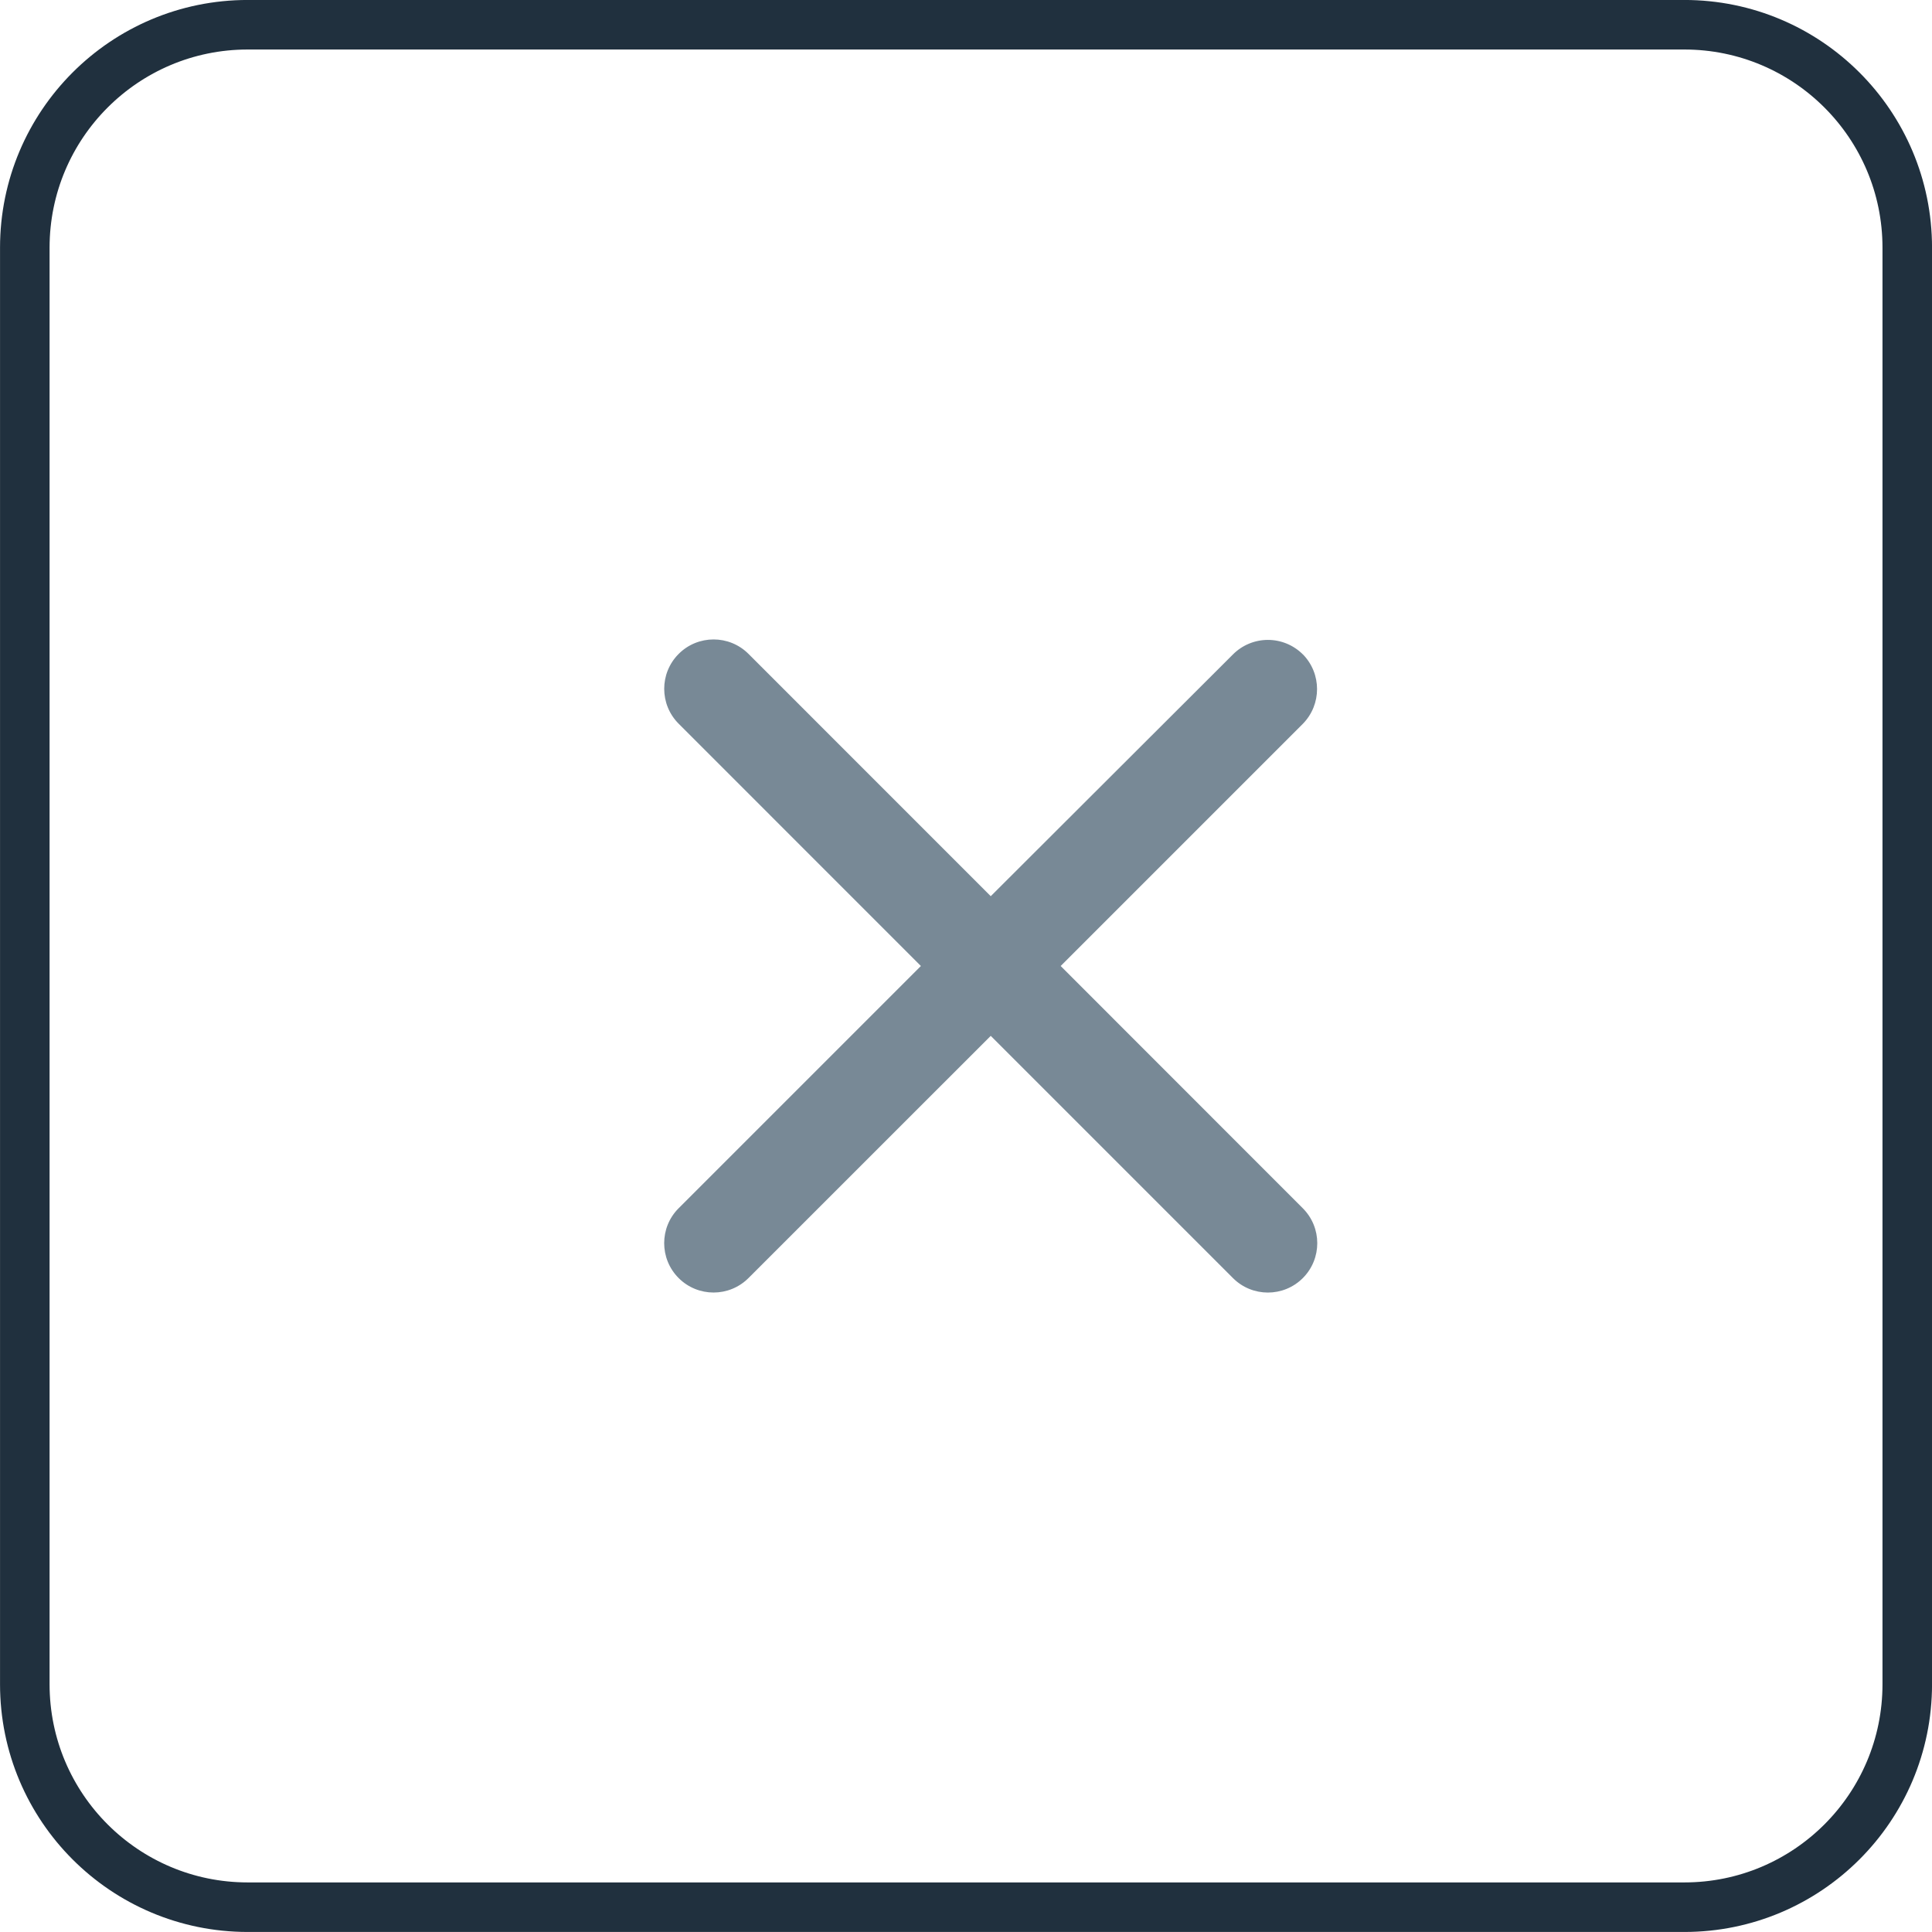
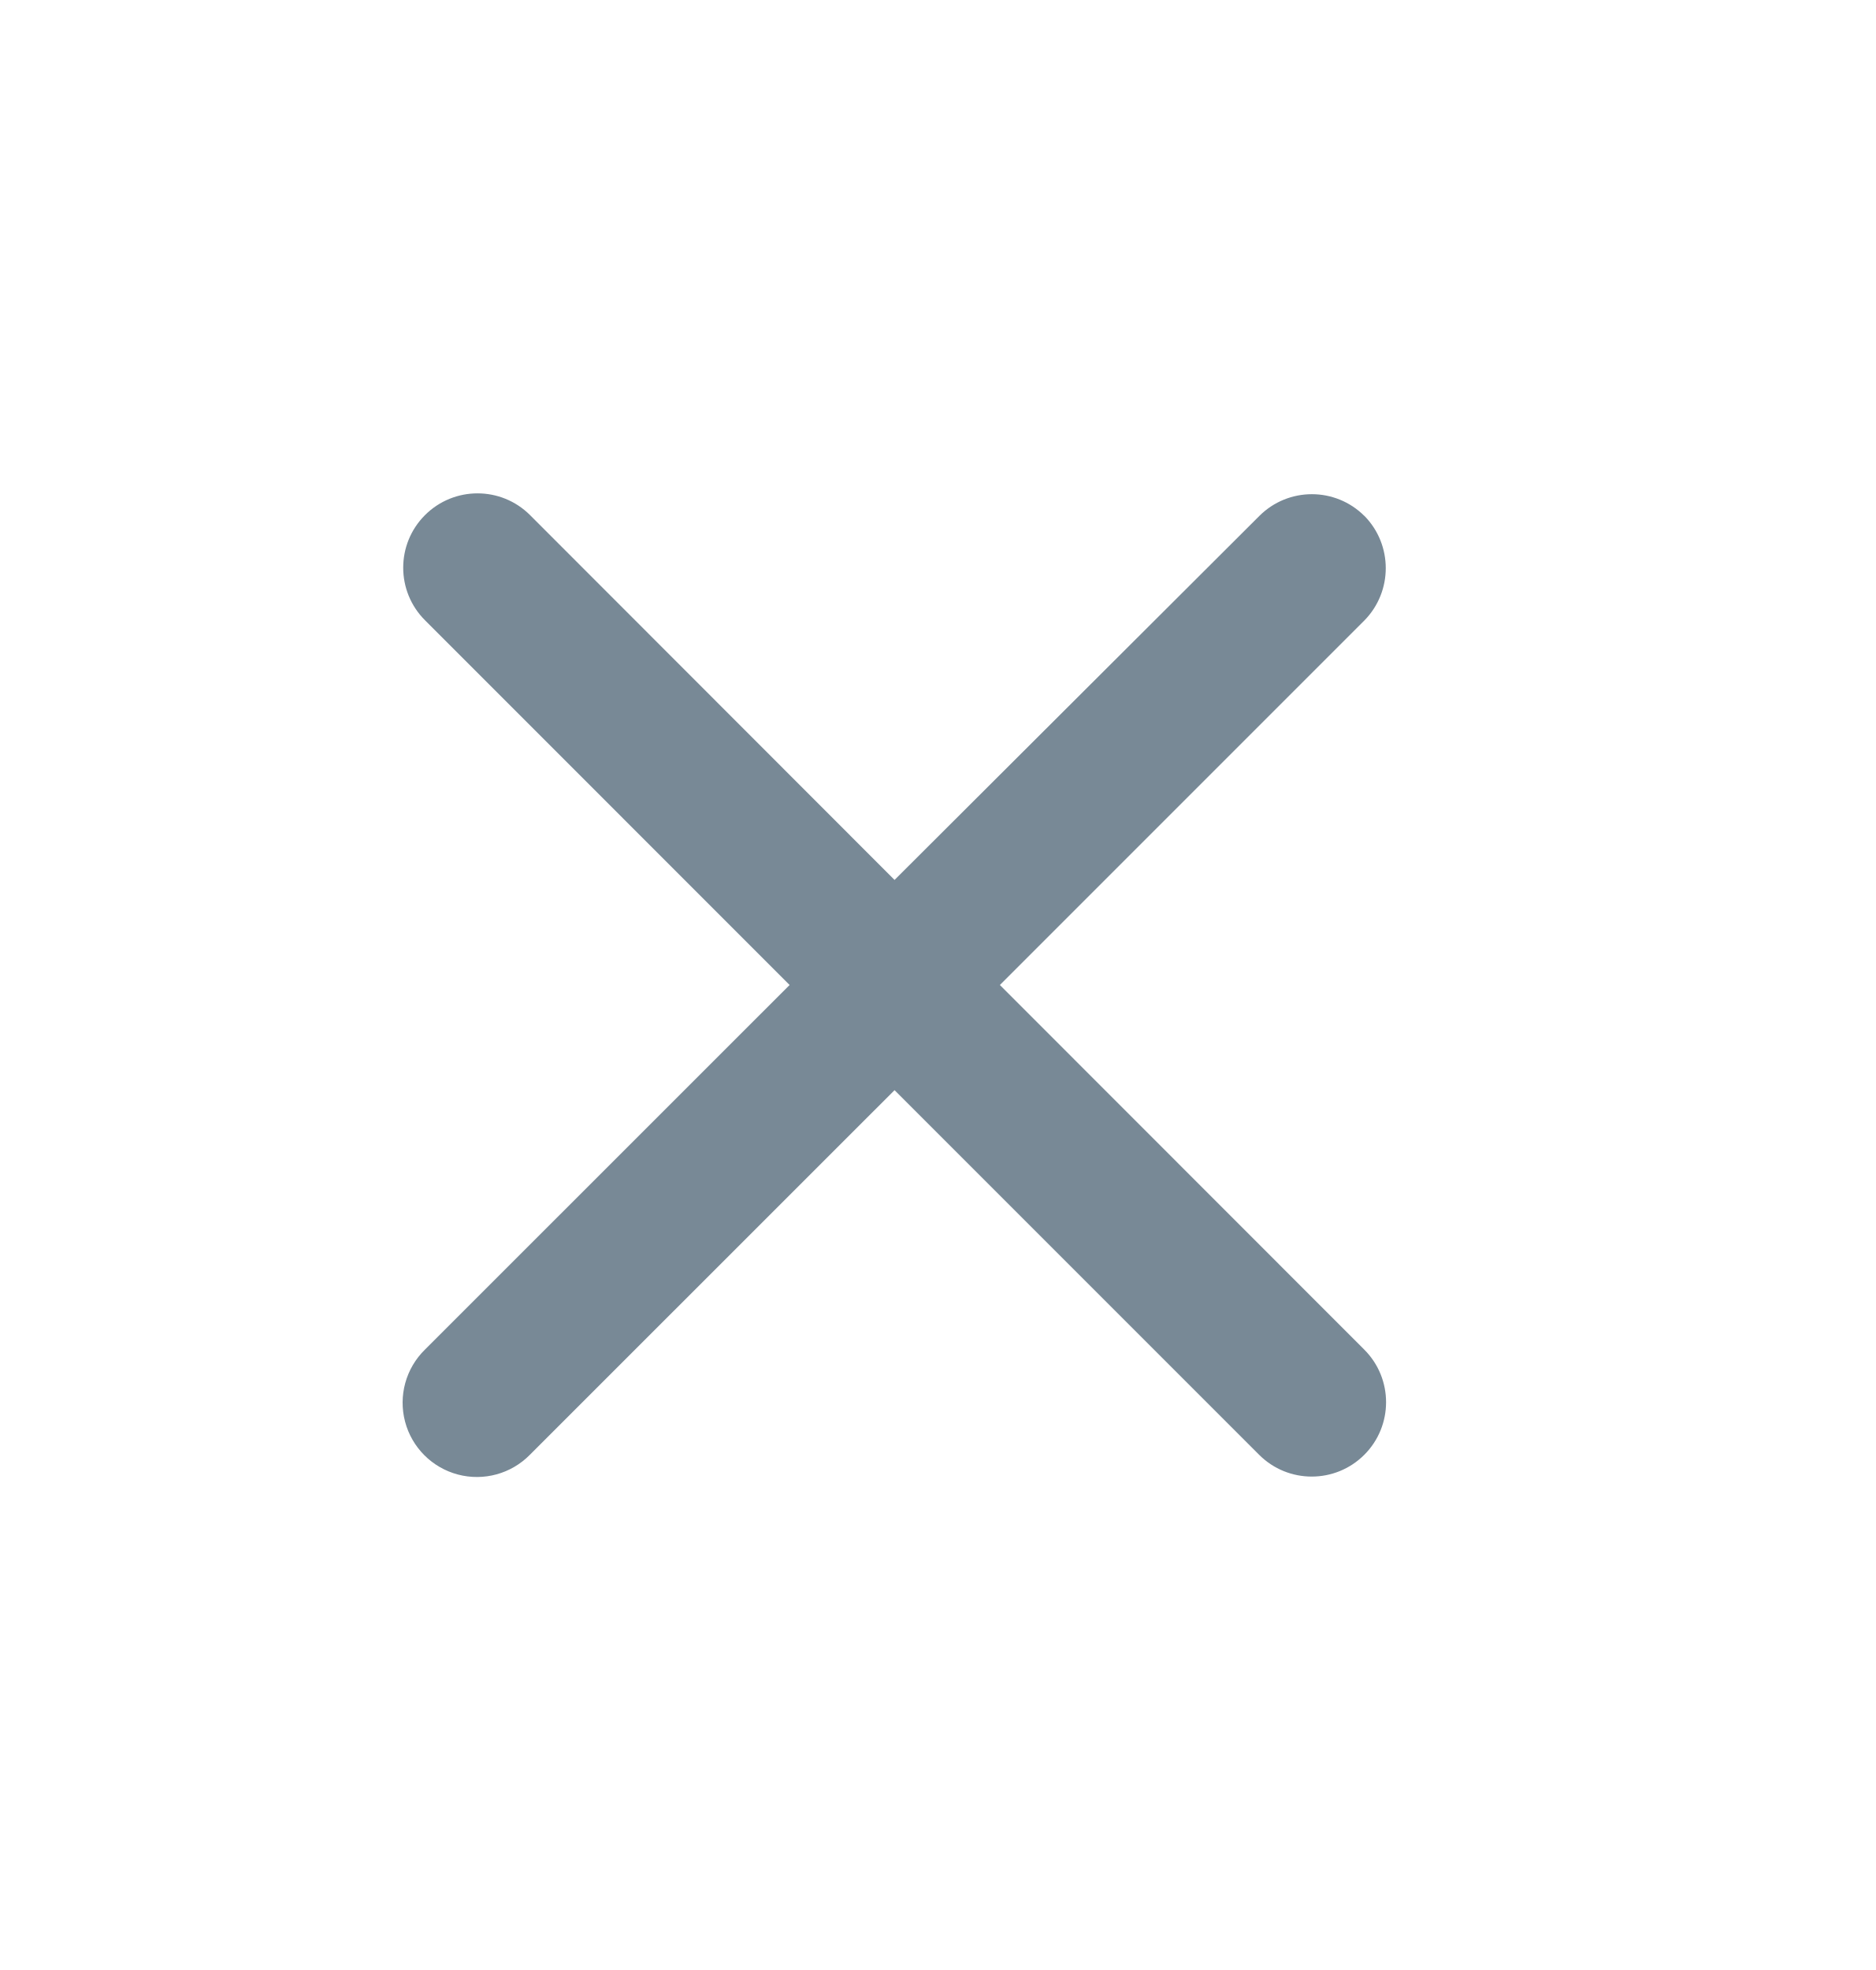
- <svg xmlns="http://www.w3.org/2000/svg" fill="none" viewBox="0 0 31 31">
-   <rect width="30.205" height="30.205" x=".398" y=".397" stroke="#20303E" stroke-width=".795" rx="3.577" />
-   <path fill="#788996" d="M20.905 10.5a.792.792 0 0 0-1.121 0l-3.887 3.88-3.887-3.888a.792.792 0 1 0-1.12 1.121l3.886 3.887-3.887 3.887a.792.792 0 1 0 1.121 1.12l3.887-3.886 3.887 3.887a.792.792 0 1 0 1.12-1.121L17.019 15.5l3.887-3.887a.796.796 0 0 0 0-1.113Z" />
+ <svg xmlns="http://www.w3.org/2000/svg" fill="none" viewBox="0 0 20 21">
+   <path fill="#788996" d="M14.546 5.5a.792.792 0 0 0-1.12 0L9.537 9.38 5.651 5.491a.792.792 0 1 0-1.12 1.121L8.418 10.5 4.53 14.387a.792.792 0 1 0 1.12 1.12l3.887-3.886 3.887 3.887a.792.792 0 1 0 1.121-1.121L10.66 10.5l3.887-3.887a.796.796 0 0 0 0-1.113Z" />
</svg>
